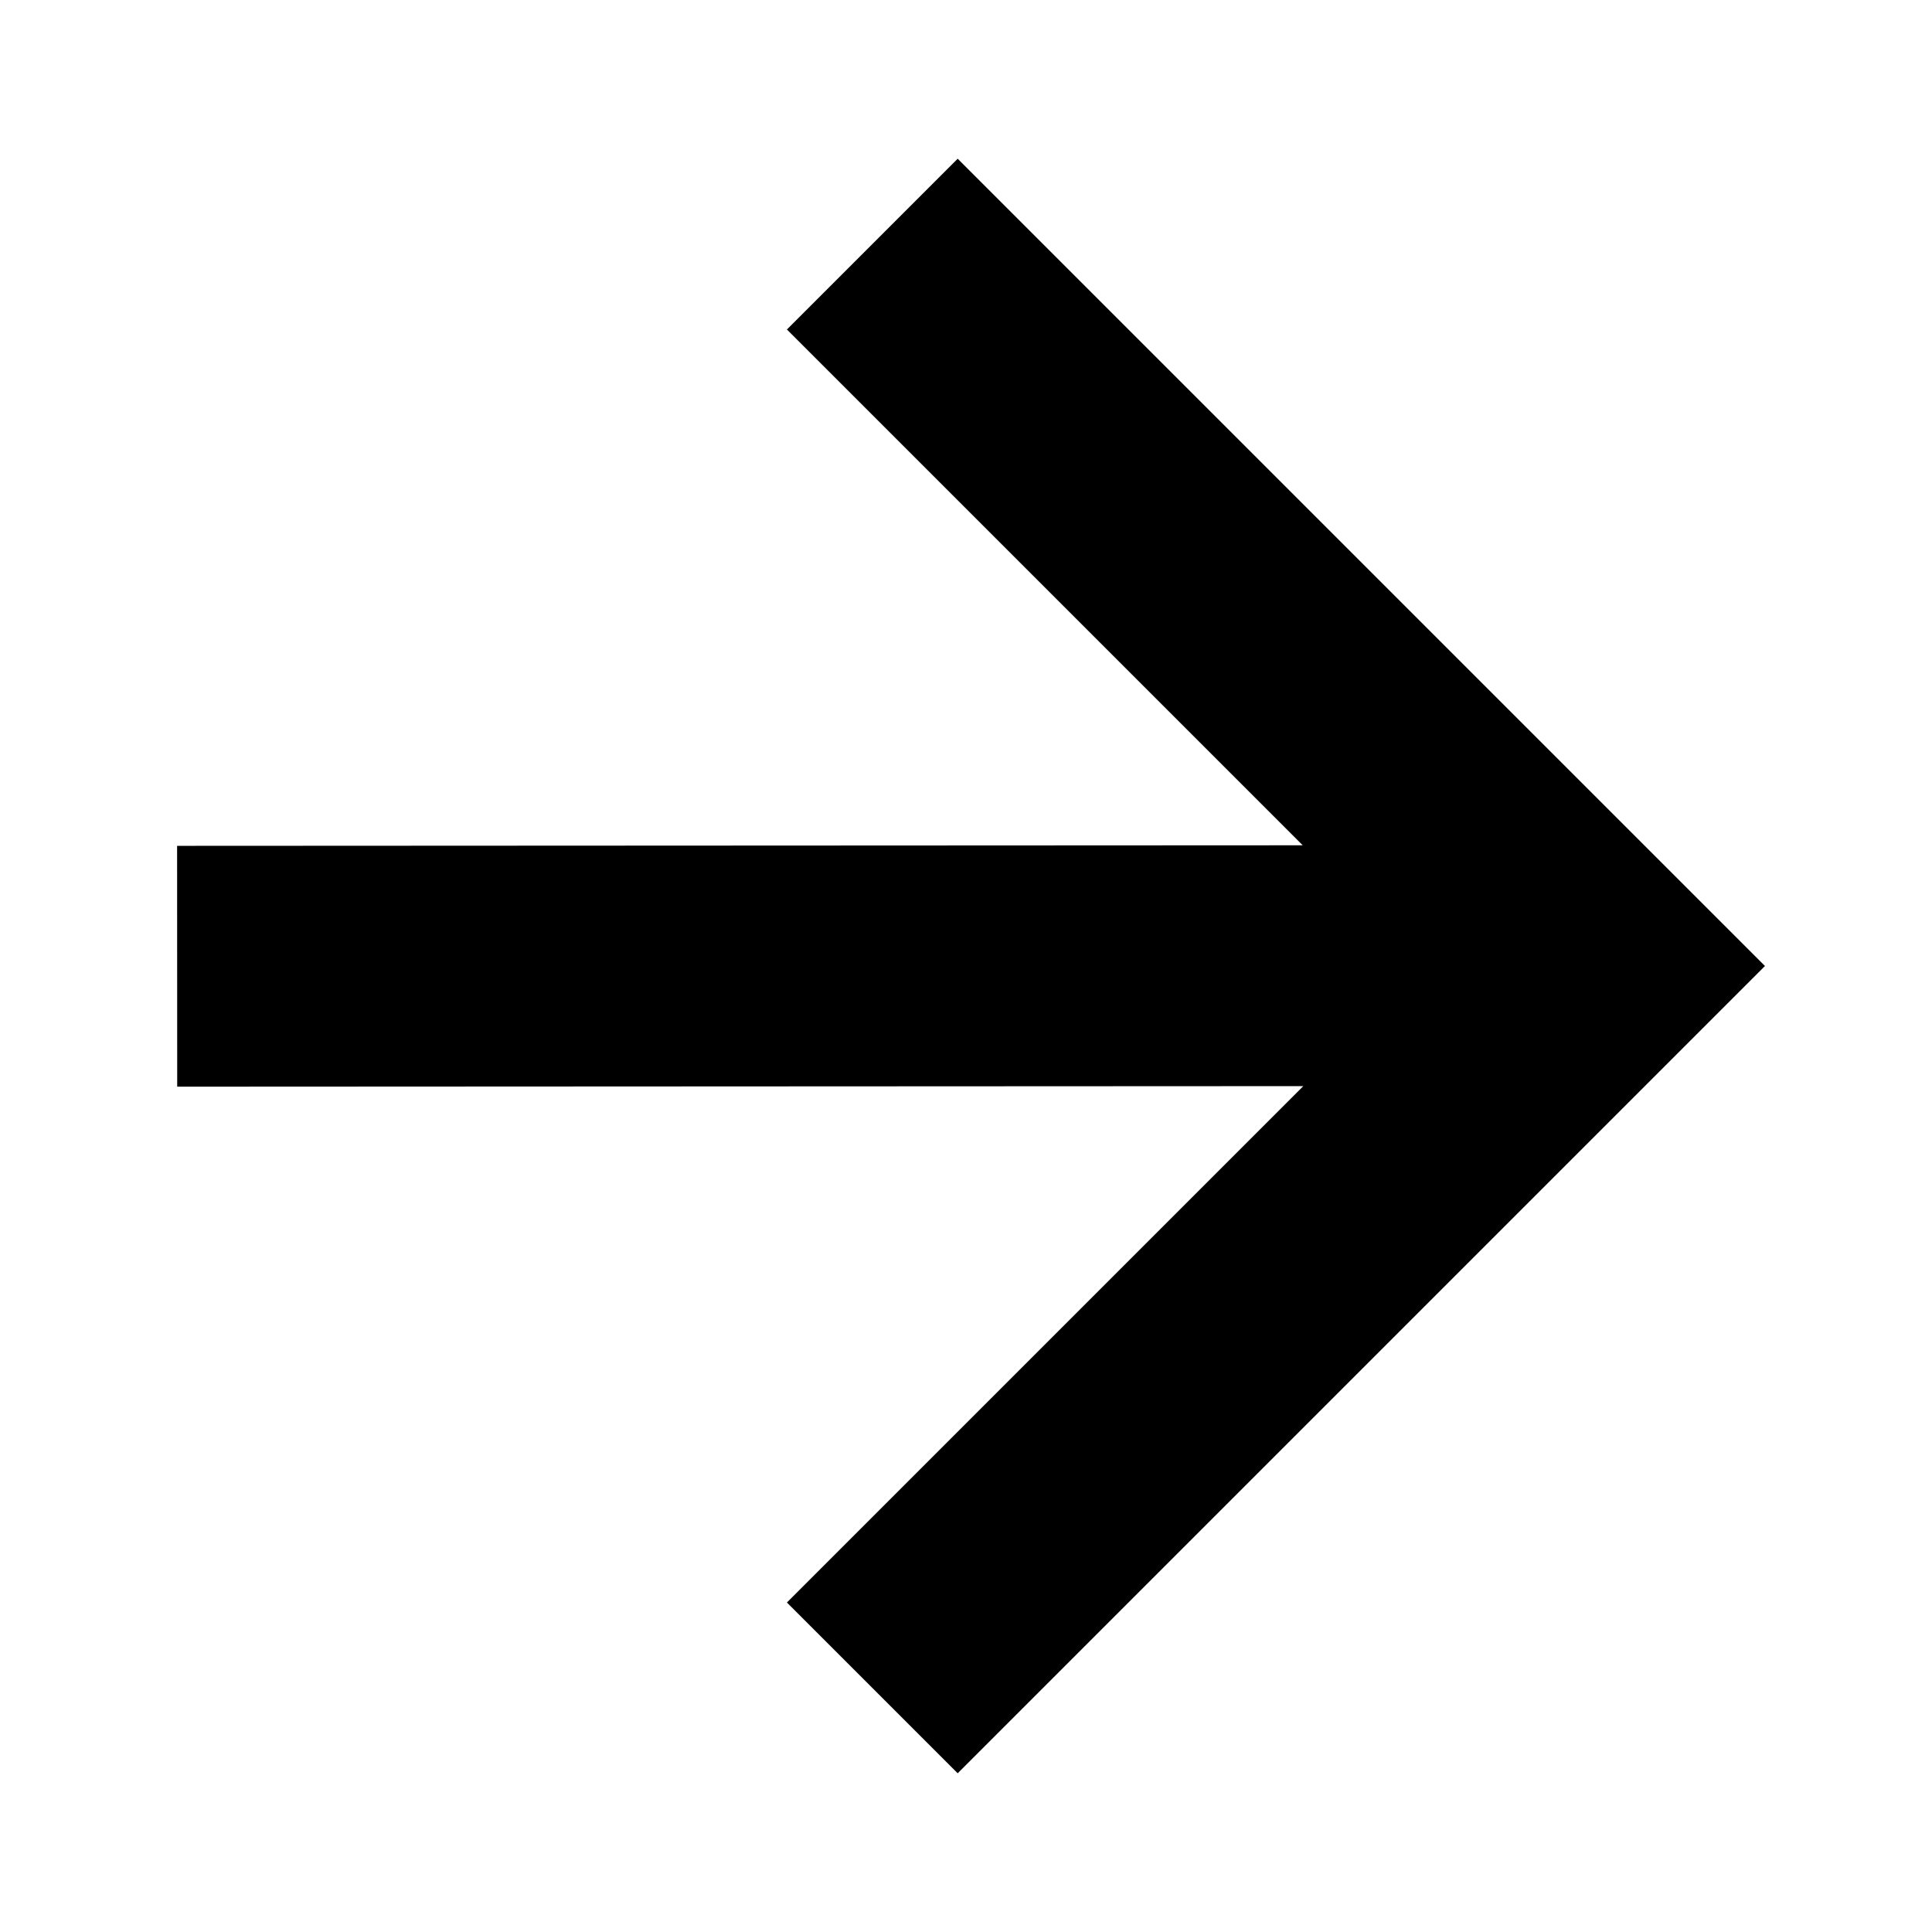
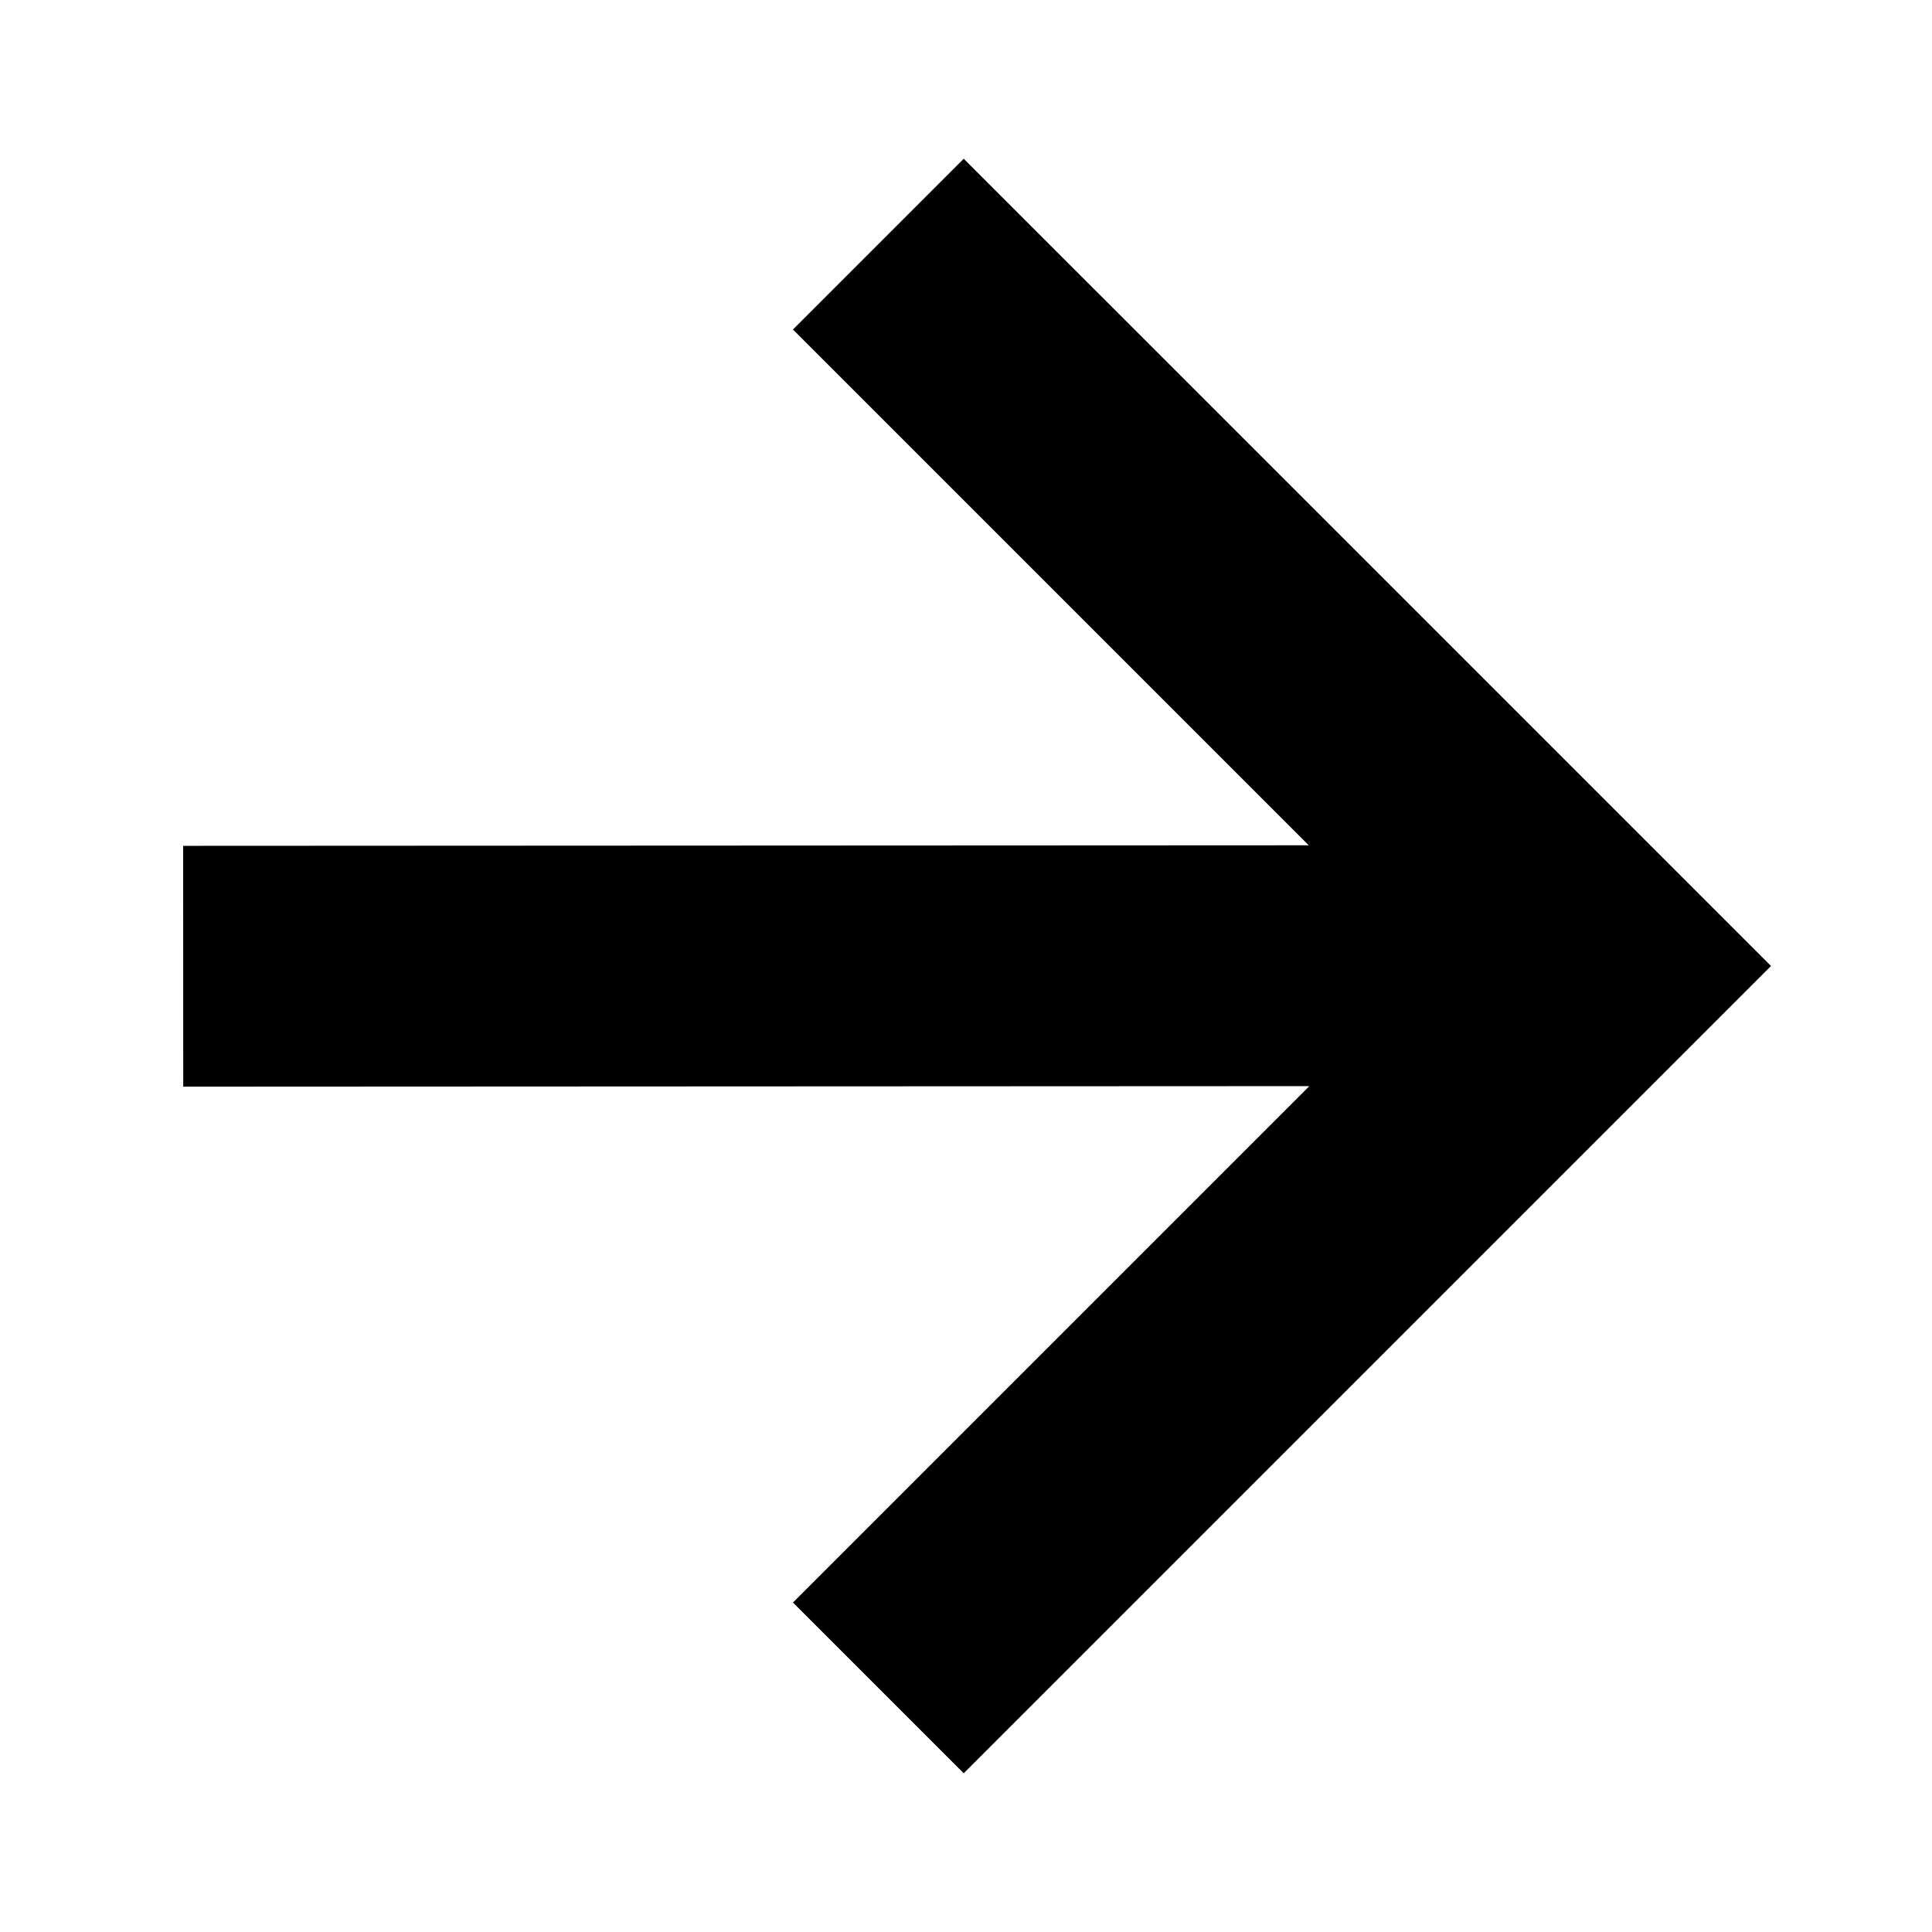
<svg xmlns="http://www.w3.org/2000/svg" width="240" height="240" viewBox="0 0 240 240">
-   <path d="M161.83 105.006L97.754 40.93l21.213-21.213 89.676 89.676L219.25 120 118.967 220.283 97.754 199.07l64.146-64.147-139.887.067L22 105.073l139.83-.067z" fill-rule="nonzero" />
+   <path d="M162.58 105.006L98.504 40.93l21.213-21.213L220 120 119.717 220.283 98.504 199.07l64.146-64.147-139.887.067-.013-29.917z" fill-rule="nonzero" />
</svg>
